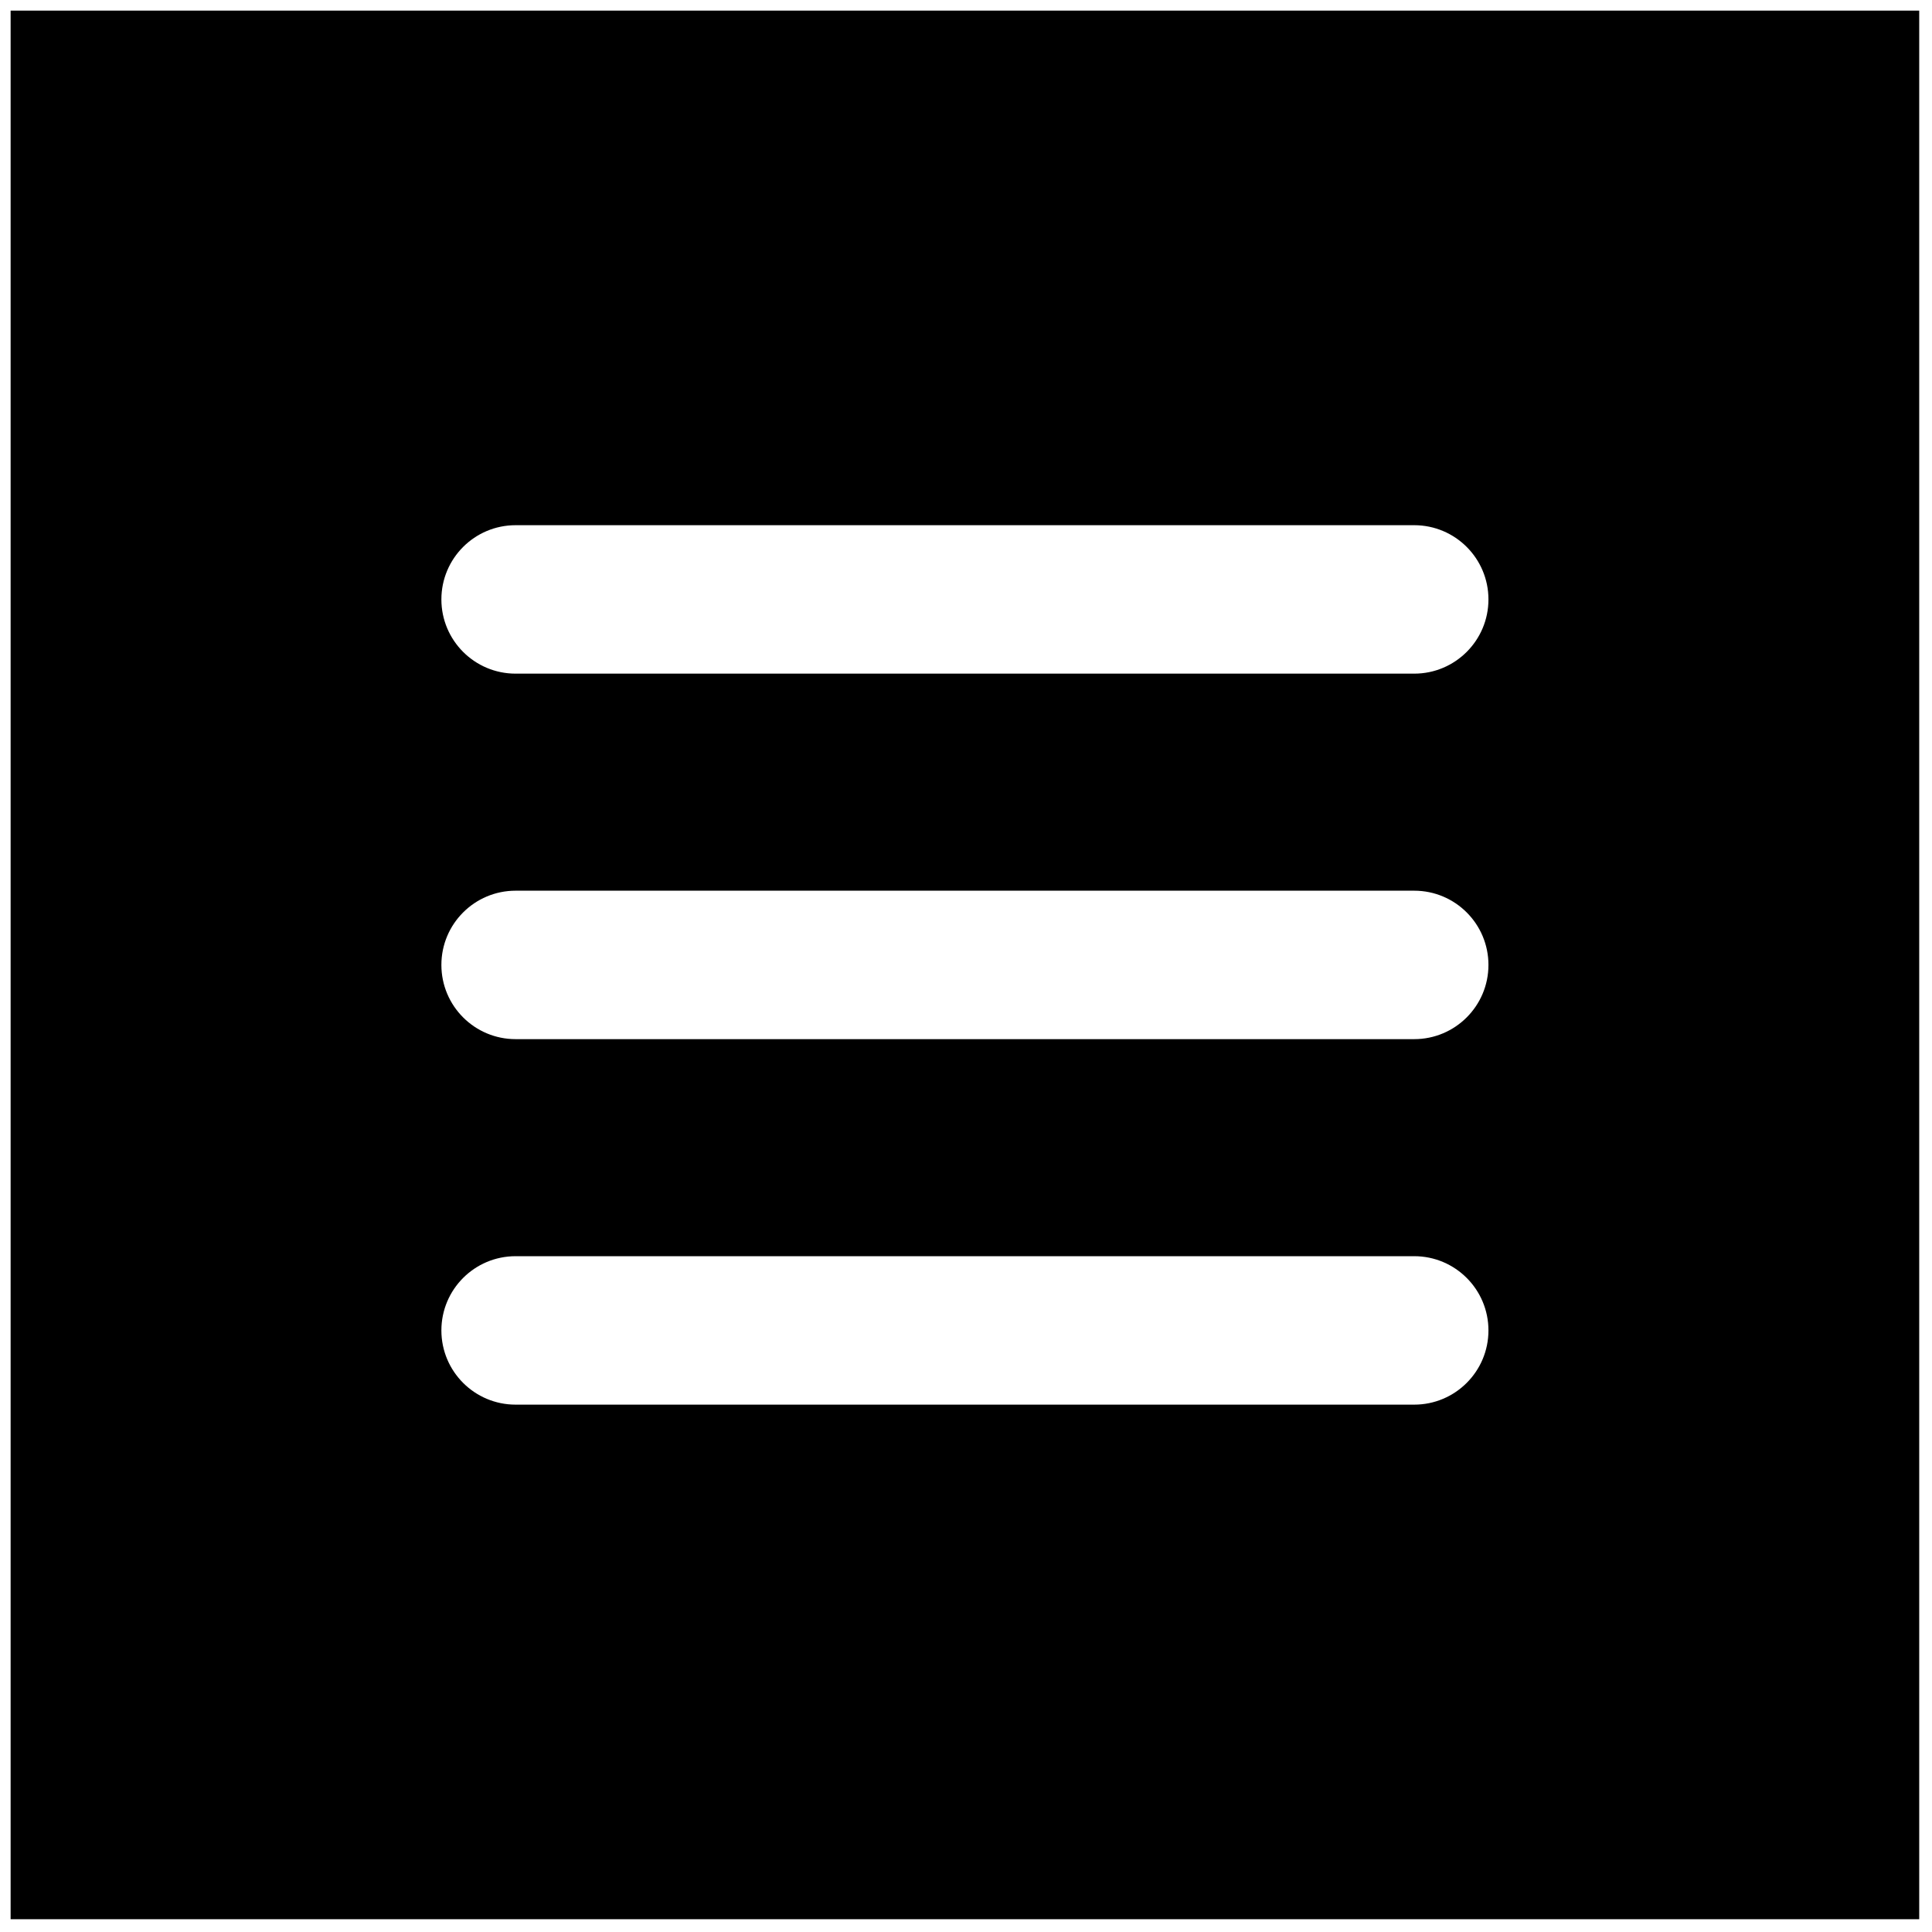
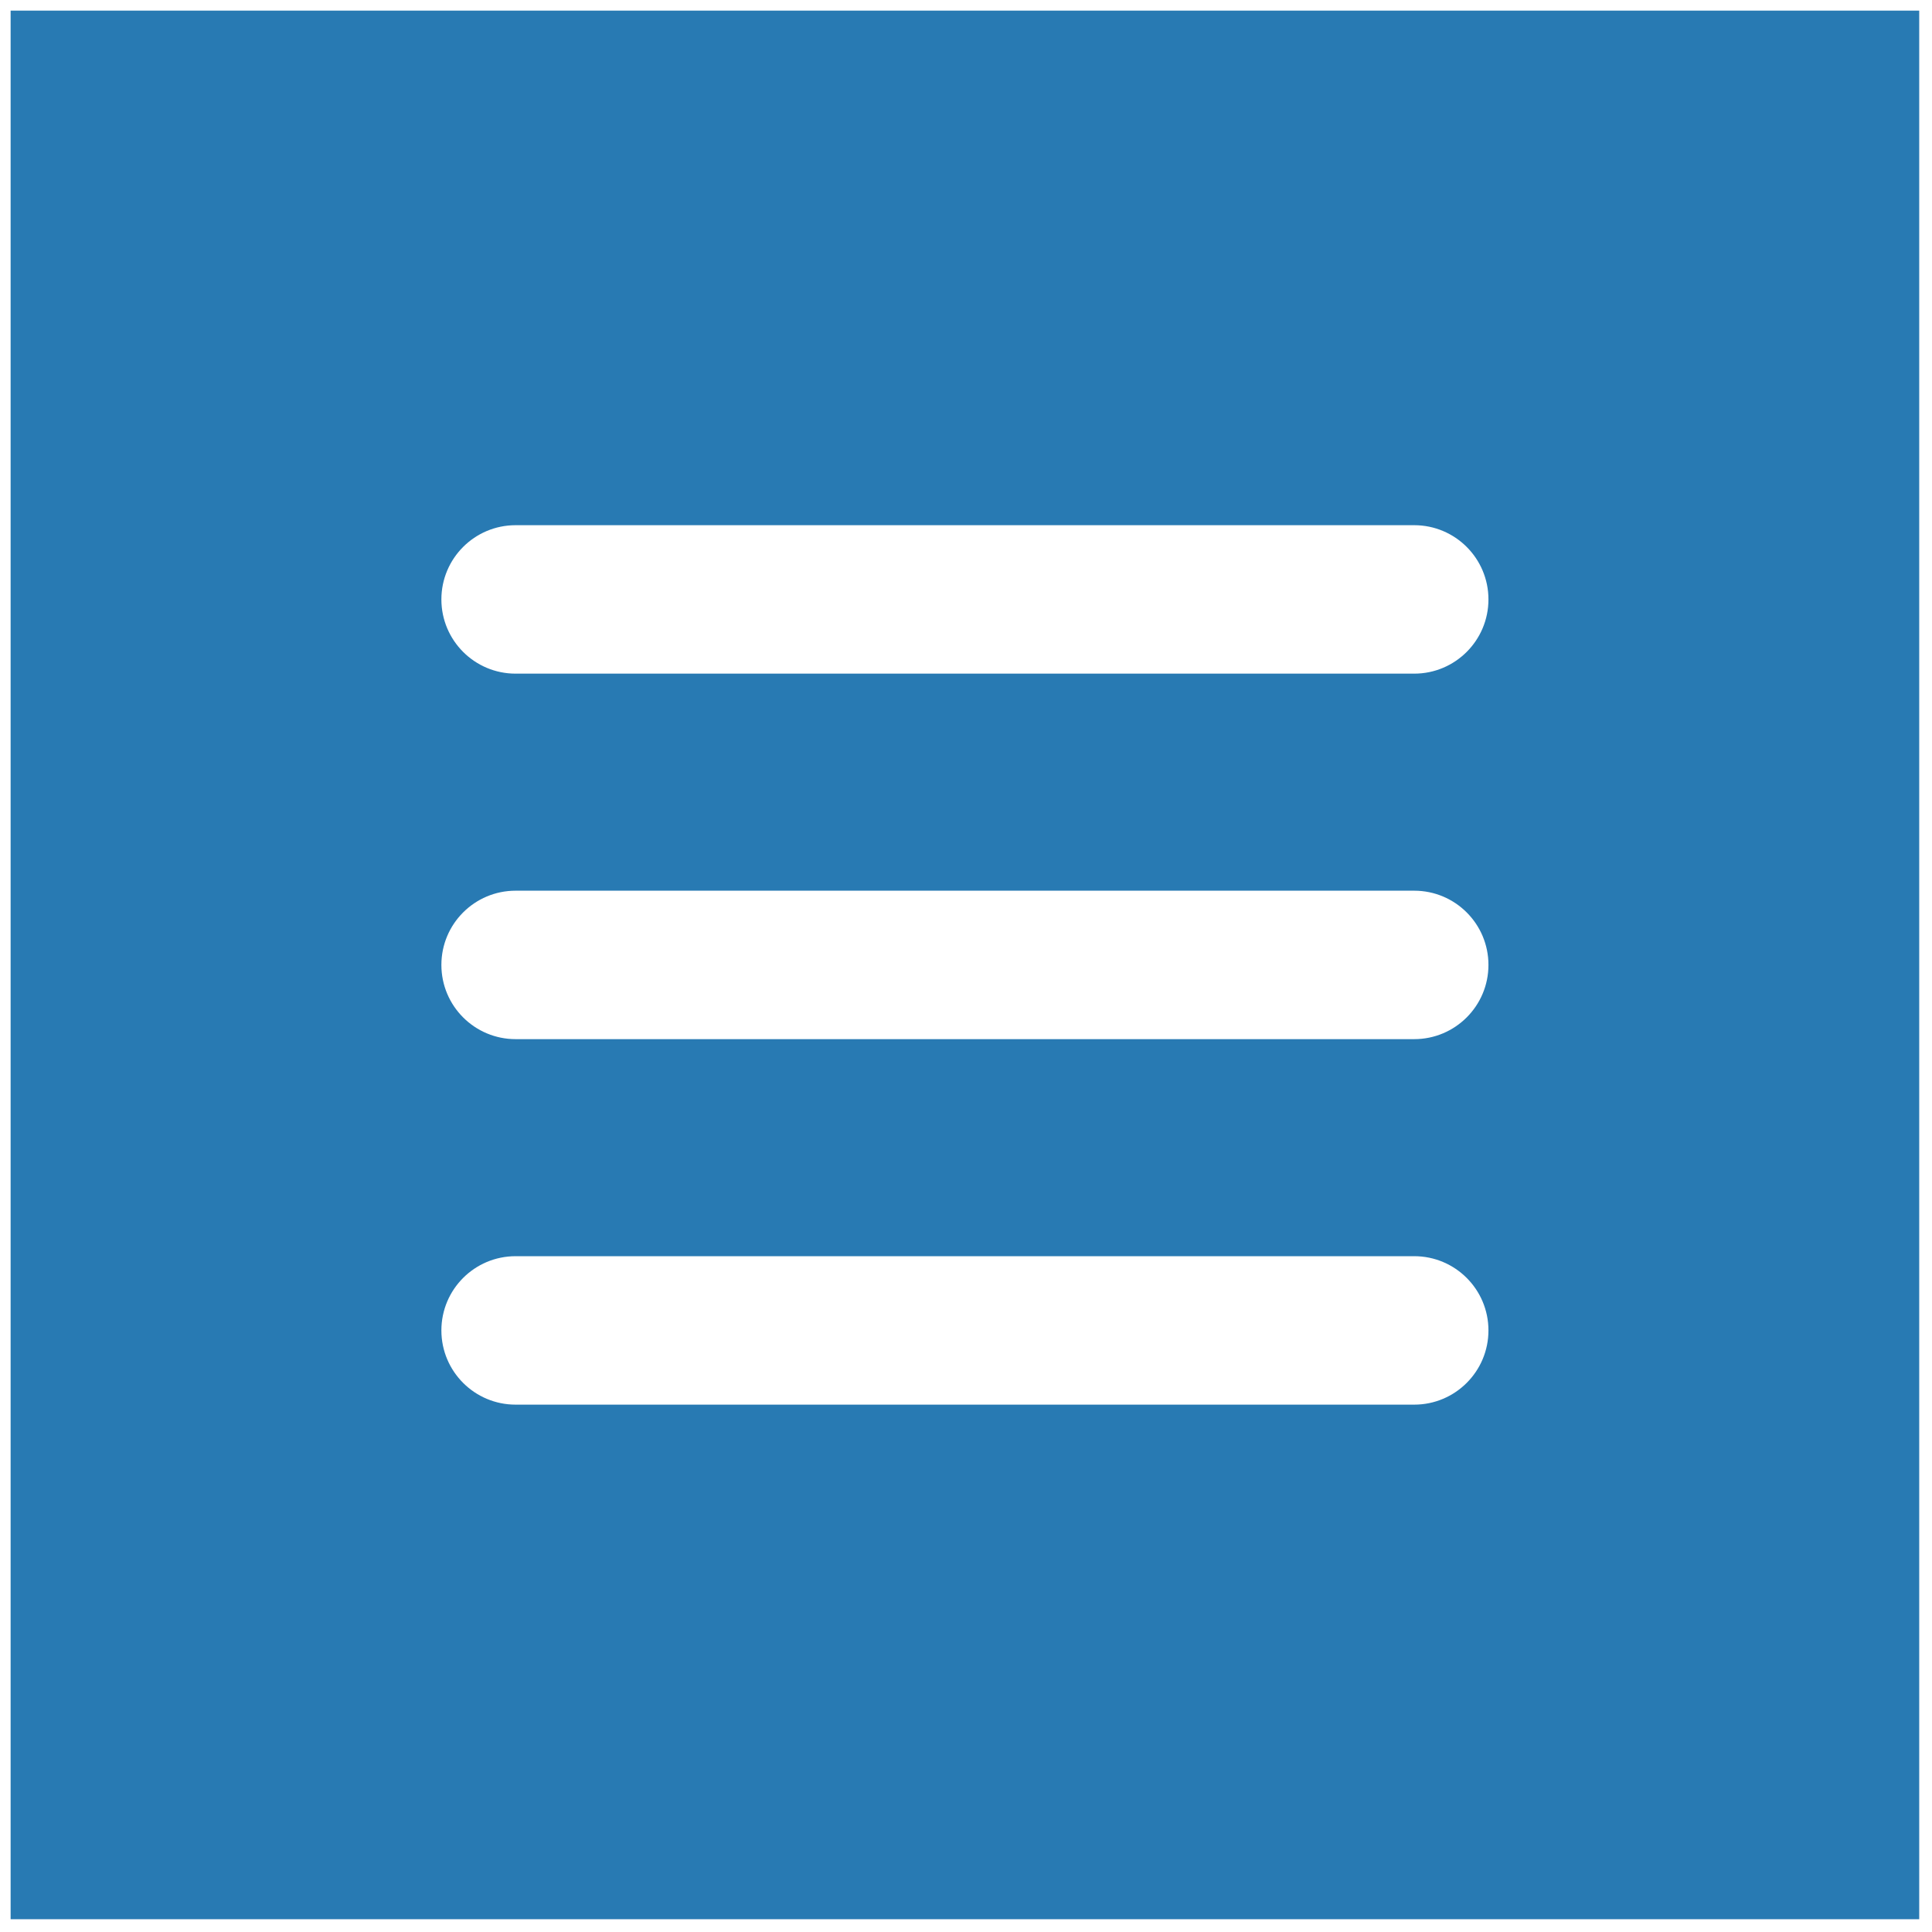
<svg xmlns="http://www.w3.org/2000/svg" version="1.1" width="256" height="256" viewBox="0 0 256 256" xml:space="preserve">
  <g style="stroke: none; stroke-width: 0; stroke-dasharray: none; stroke-linecap: butt; stroke-linejoin: miter; stroke-miterlimit: 10; fill: none; fill-rule: nonzero; opacity: 1;" transform="translate(1.406593 1.406593) scale(2.81 2.81)">
-     <rect x="0" y="0" rx="0" ry="0" width="90" height="90" style="stroke: none; stroke-width: 1; stroke-dasharray: none; stroke-linecap: butt; stroke-linejoin: miter; stroke-miterlimit: 10; fill: rgb(0,0,0); fill-rule: nonzero; opacity: 1;" transform=" matrix(1 0 0 1 0 0) " />
+     <rect x="0" y="0" rx="0" ry="0" width="90" height="90" style="stroke: none; stroke-width: 1; stroke-dasharray: none; stroke-linecap: butt; stroke-linejoin: miter; stroke-miterlimit: 10; fill: rgb(40, 122, 179); fill-rule: nonzero; opacity: 1;" transform=" matrix(1 0 0 1 0 0) " />
    <path d="M 66.187 31.265 H 23.813 c -1.933 0 -3.5 -1.567 -3.5 -3.5 s 1.567 -3.5 3.5 -3.5 h 42.374 c 1.933 0 3.5 1.567 3.5 3.5 S 68.119 31.265 66.187 31.265 z" style="stroke: none; stroke-width: 1; stroke-dasharray: none; stroke-linecap: butt; stroke-linejoin: miter; stroke-miterlimit: 10; fill: rgb(255,255,255); fill-rule: nonzero; opacity: 1;" transform=" matrix(1 0 0 1 0 0) " stroke-linecap="round" />
    <path d="M 66.187 48.5 H 23.813 c -1.933 0 -3.5 -1.567 -3.5 -3.5 c 0 -1.933 1.567 -3.5 3.5 -3.5 h 42.374 c 1.933 0 3.5 1.567 3.5 3.5 C 69.687 46.933 68.119 48.5 66.187 48.5 z" style="stroke: none; stroke-width: 1; stroke-dasharray: none; stroke-linecap: butt; stroke-linejoin: miter; stroke-miterlimit: 10; fill: rgb(255,255,255); fill-rule: nonzero; opacity: 1;" transform=" matrix(1 0 0 1 0 0) " stroke-linecap="round" />
    <path d="M 66.187 65.735 H 23.813 c -1.933 0 -3.5 -1.567 -3.5 -3.5 s 1.567 -3.5 3.5 -3.5 h 42.374 c 1.933 0 3.5 1.567 3.5 3.5 S 68.119 65.735 66.187 65.735 z" style="stroke: none; stroke-width: 1; stroke-dasharray: none; stroke-linecap: butt; stroke-linejoin: miter; stroke-miterlimit: 10; fill: rgb(255,255,255); fill-rule: nonzero; opacity: 1;" transform=" matrix(1 0 0 1 0 0) " stroke-linecap="round" />
  </g>
</svg>
